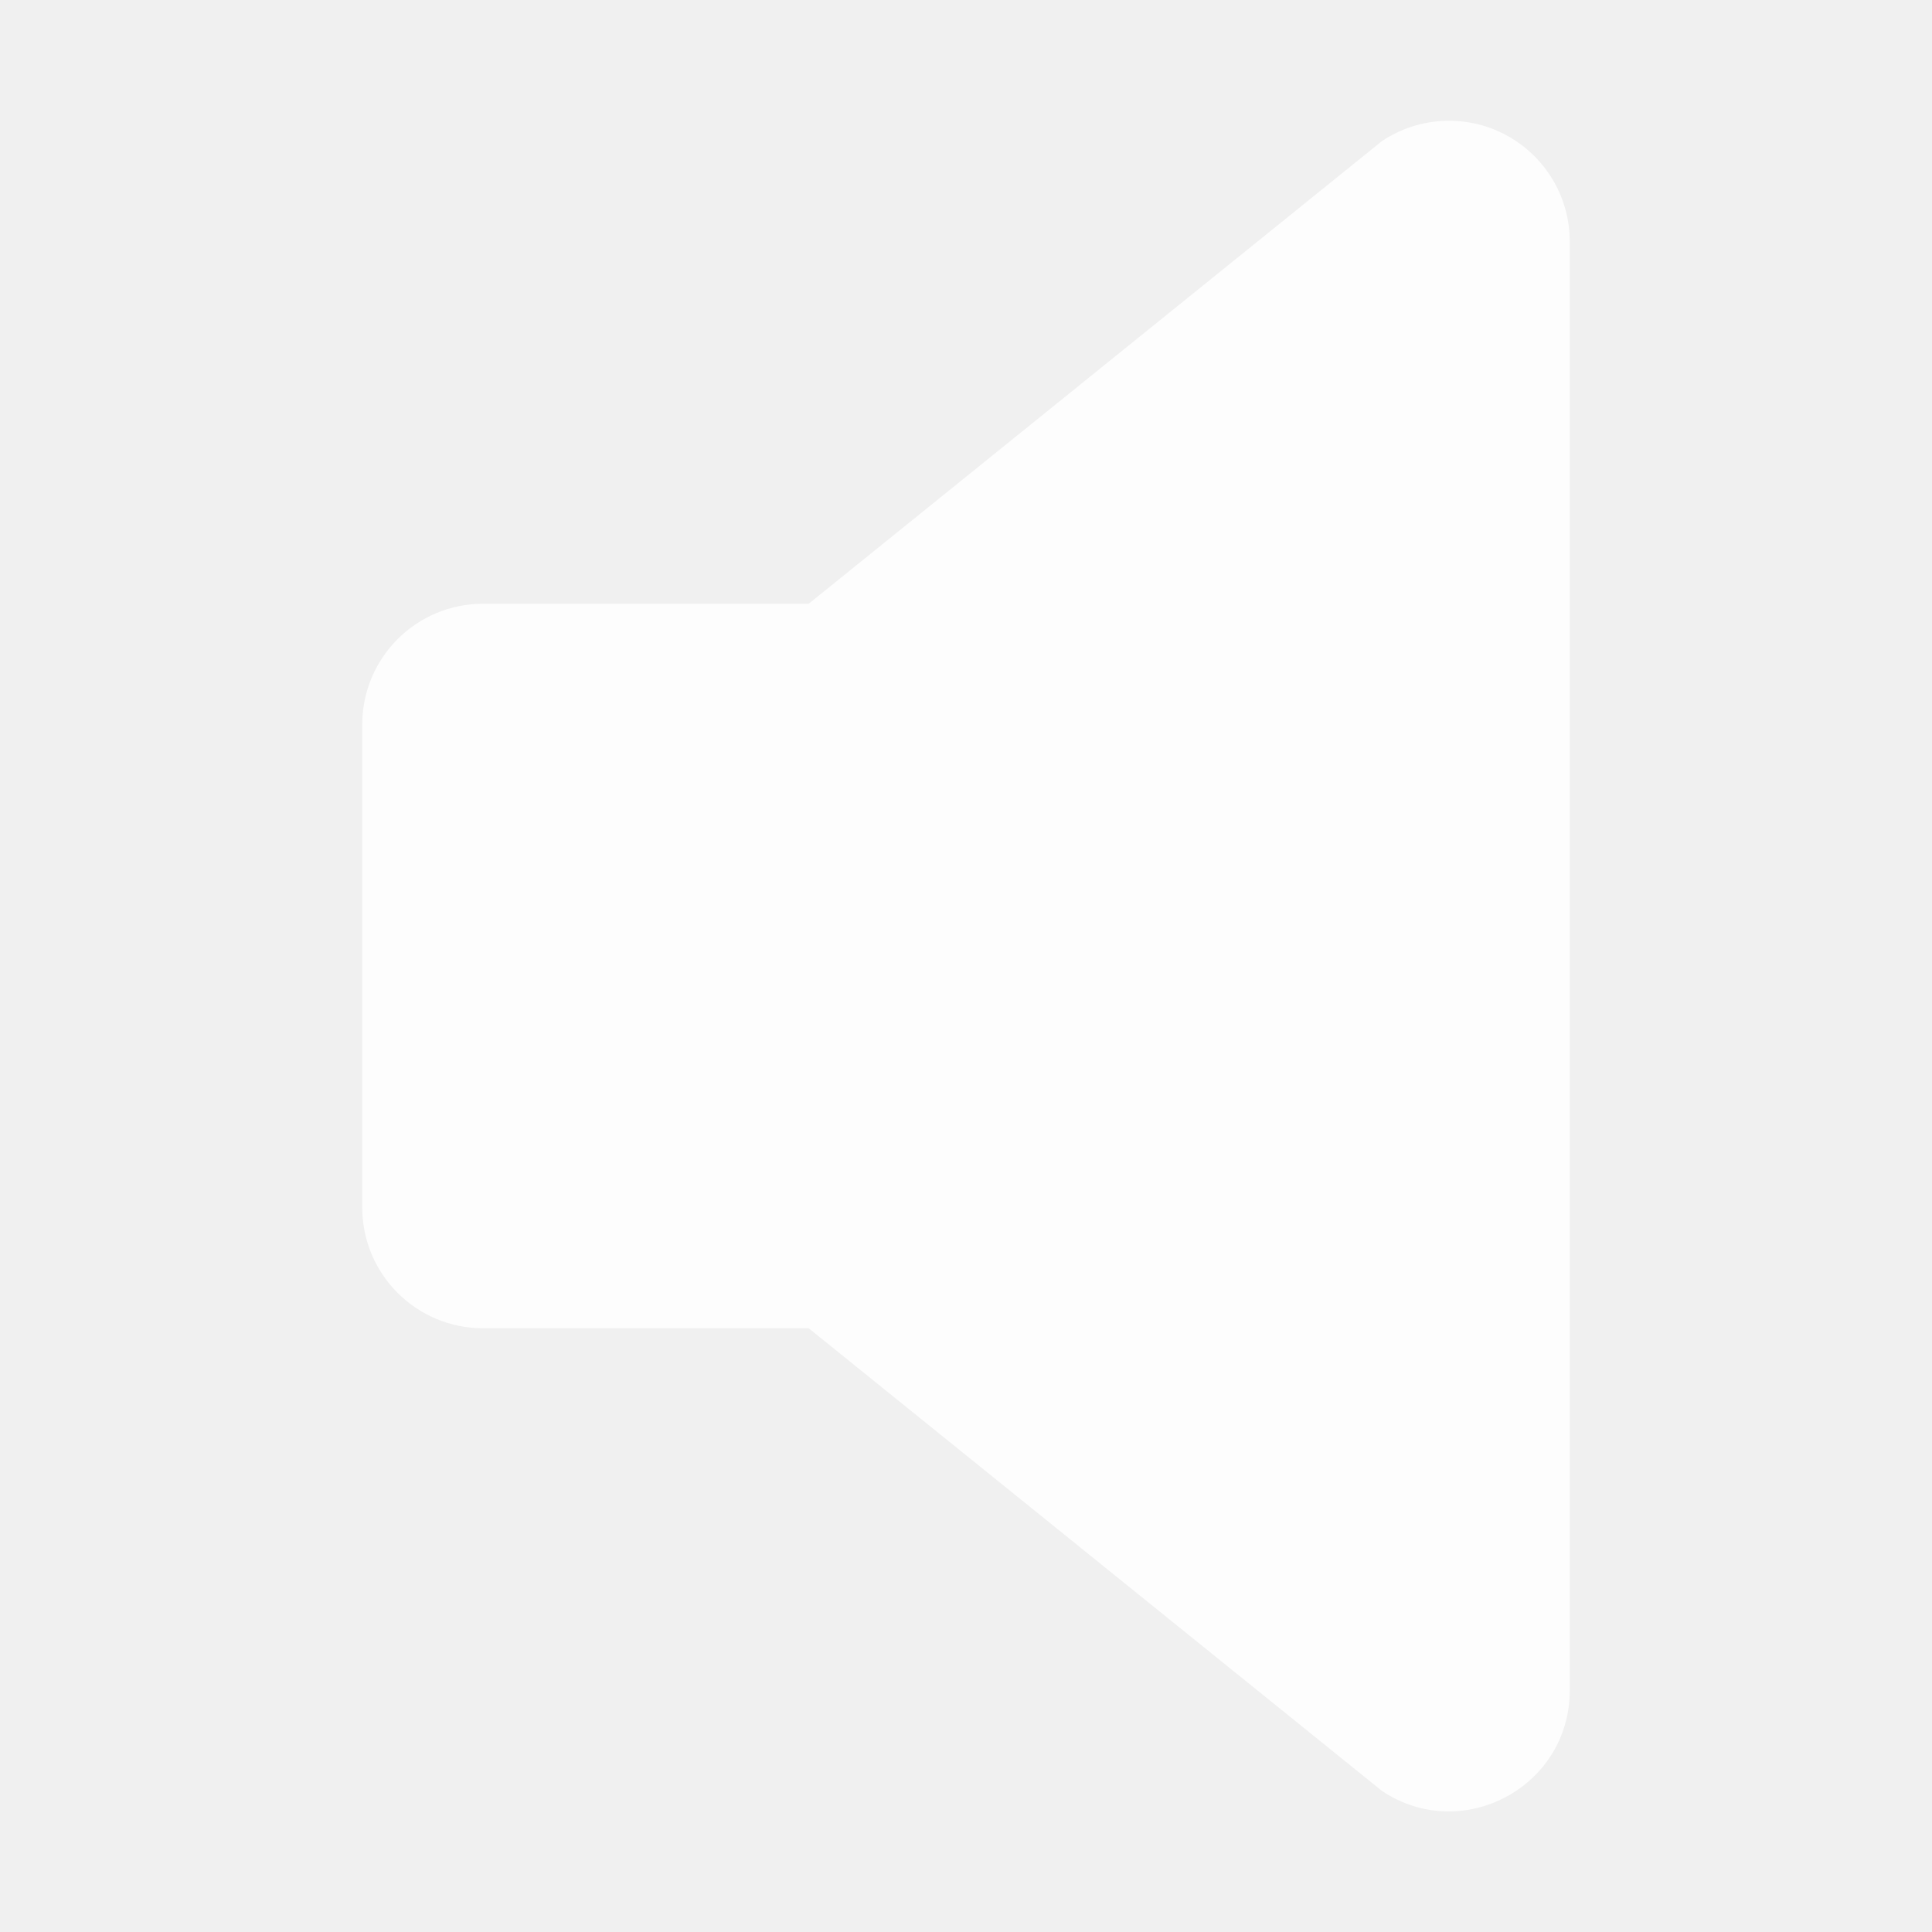
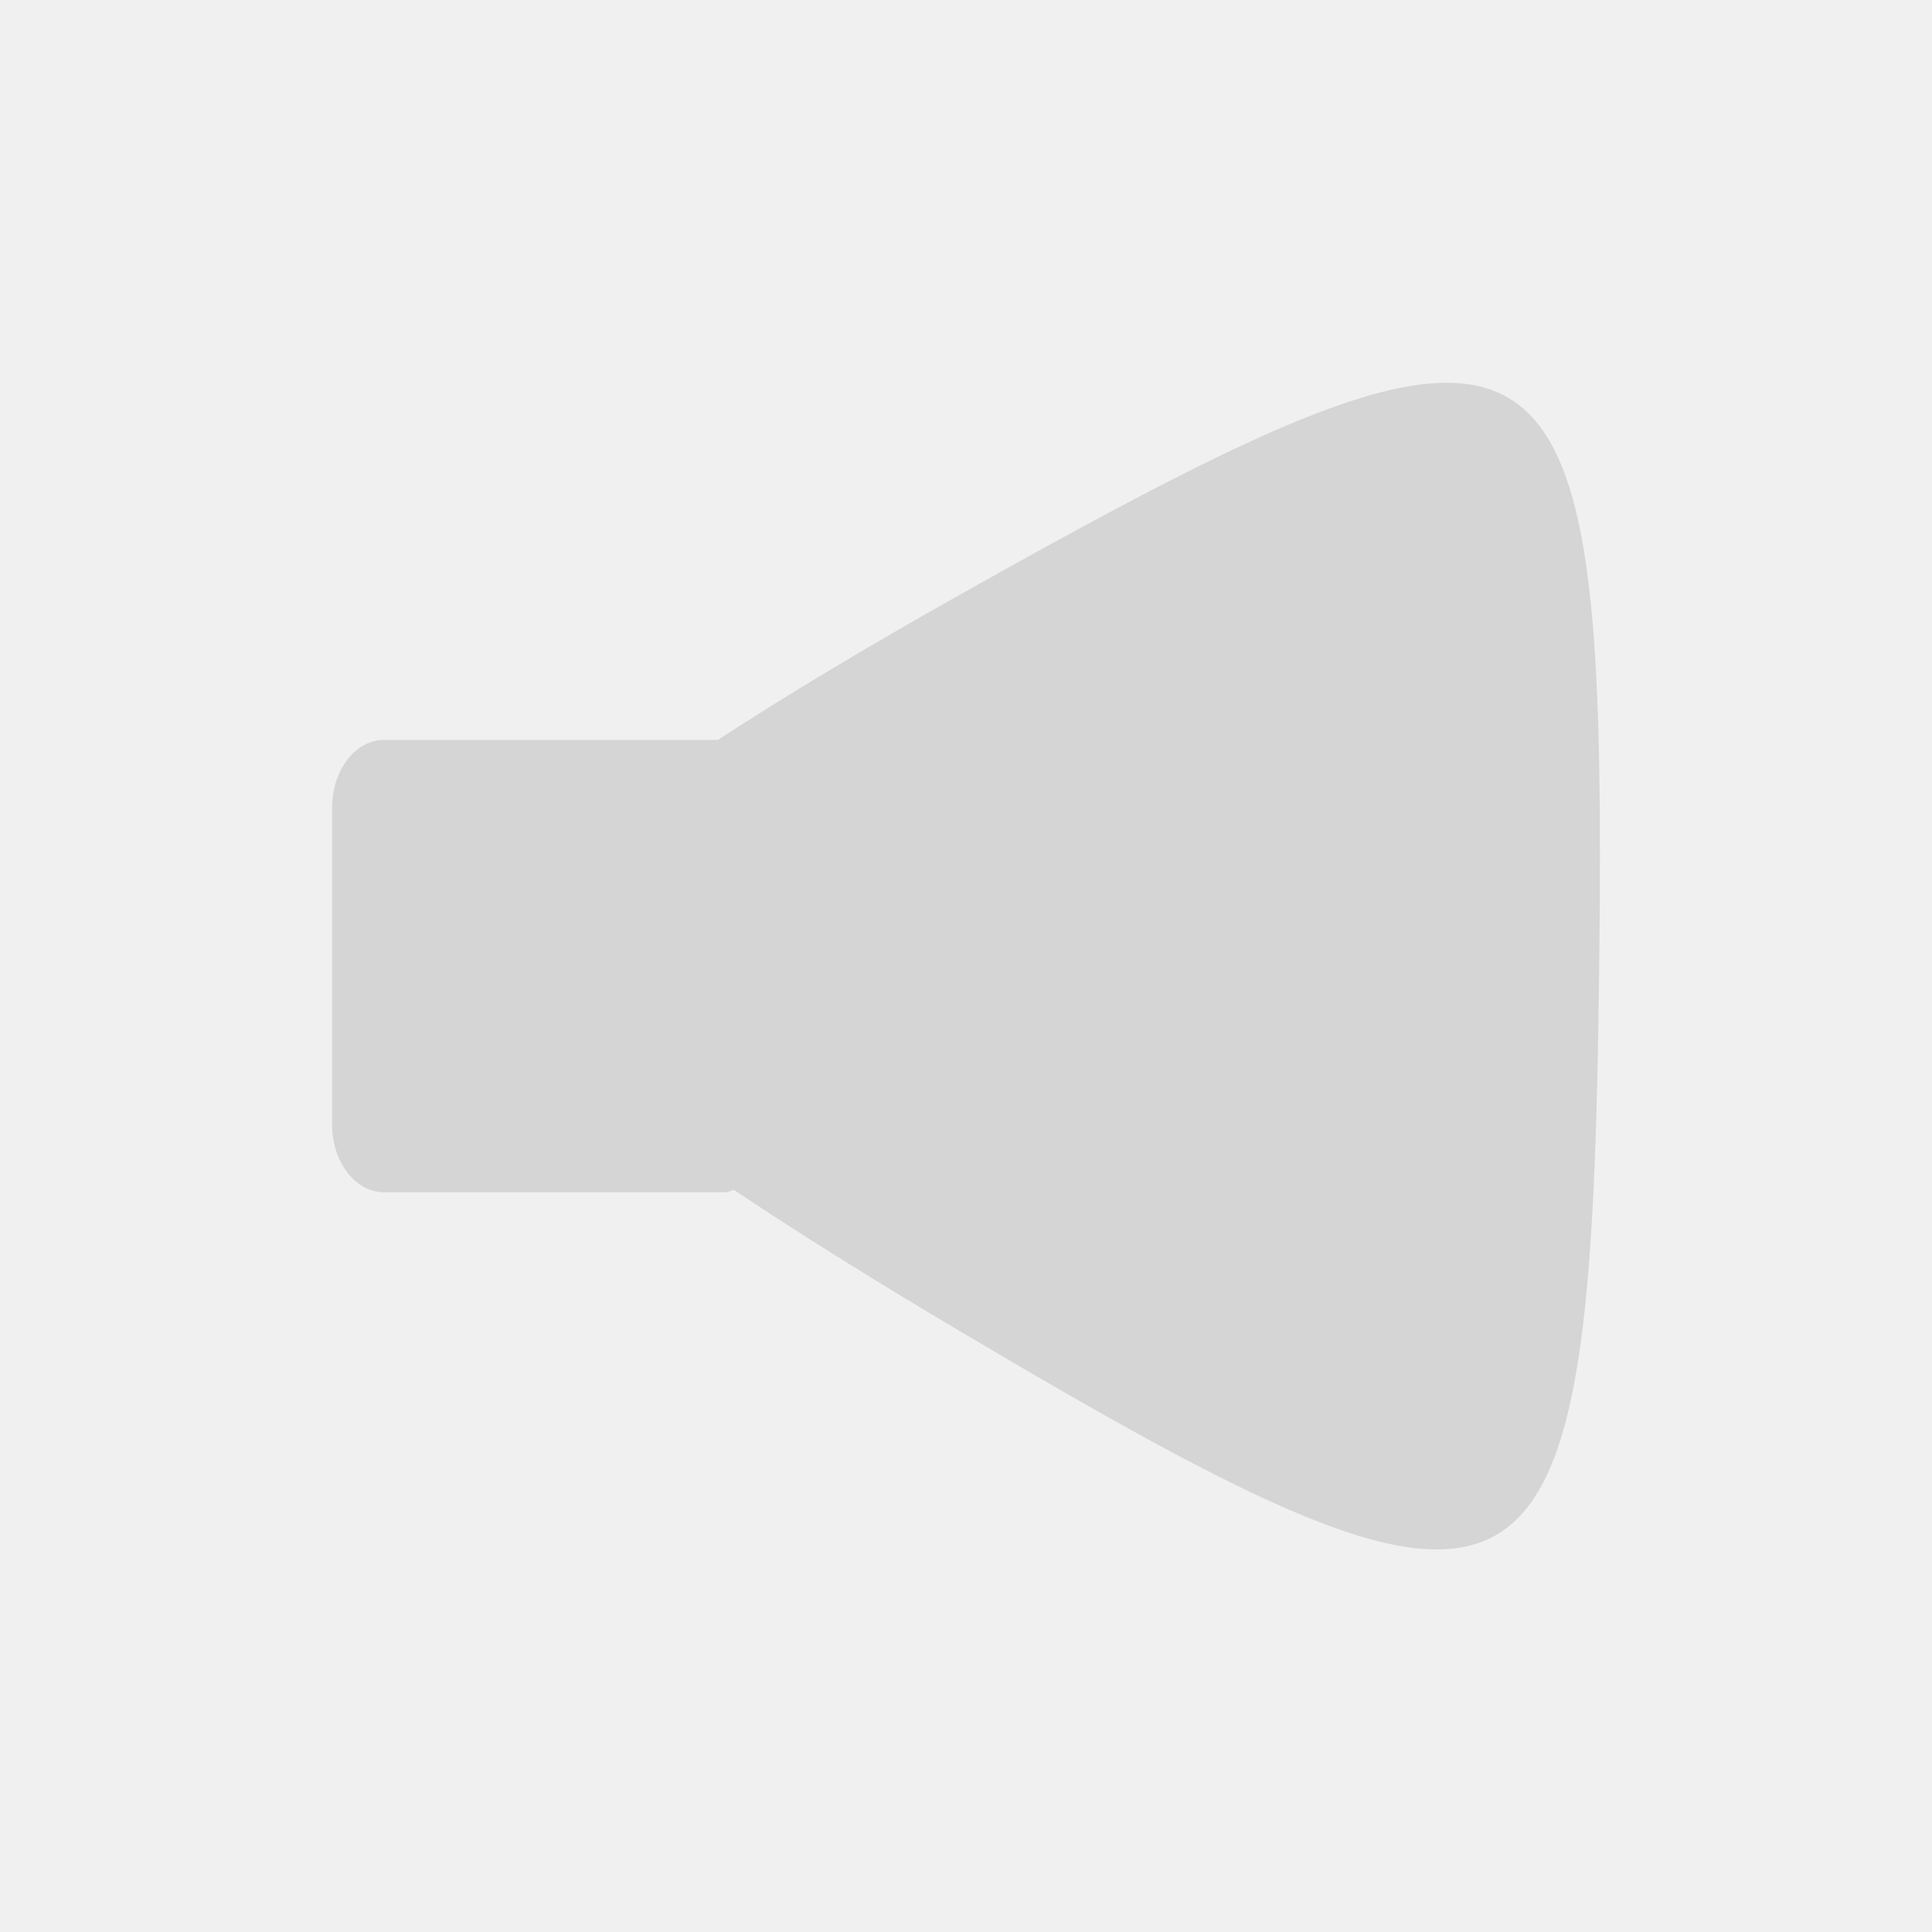
<svg xmlns="http://www.w3.org/2000/svg" xmlns:xlink="http://www.w3.org/1999/xlink" id="svg2" height="64" width="64" version="1.1" viewBox="0 0 64 64">
  <defs id="defs14">
    <linearGradient id="linearGradient3253">
      <stop id="stop3255" offset="0" style="stop-color:#89d5f8;stop-opacity:1;" />
      <stop id="stop3257" offset="1" style="stop-color:#00899e;stop-opacity:1;" />
    </linearGradient>
    <linearGradient id="linearGradient11979">
      <stop id="stop11981" offset="0" style="stop-color:#ffffff;stop-opacity:1;" />
      <stop id="stop11983" offset="1" style="stop-color:#729fcf;stop-opacity:1" />
    </linearGradient>
    <linearGradient id="linearGradient2846">
      <stop style="stop-color:#8a8a8a;stop-opacity:1;" offset="0" id="stop2848" />
      <stop style="stop-color:#484848;stop-opacity:1;" offset="1" id="stop2850" />
    </linearGradient>
    <linearGradient id="linearGradient2366">
      <stop style="stop-color:#ffffff;stop-opacity:1;" offset="0" id="stop2368" />
      <stop id="stop2374" offset="0.5" style="stop-color:#ffffff;stop-opacity:0.219;" />
      <stop style="stop-color:#ffffff;stop-opacity:1;" offset="1" id="stop2370" />
    </linearGradient>
    <linearGradient id="linearGradient4467">
      <stop id="stop4469" offset="0" style="stop-color:#ffffff;stop-opacity:1;" />
      <stop id="stop4471" offset="1" style="stop-color:#ffffff;stop-opacity:0.248;" />
    </linearGradient>
    <linearGradient id="linearGradient4454">
      <stop id="stop4456" offset="0" style="stop-color:#729fcf;stop-opacity:0.208;" />
      <stop id="stop4458" offset="1" style="stop-color:#729fcf;stop-opacity:0.676;" />
    </linearGradient>
    <linearGradient id="linearGradient4440">
      <stop id="stop4442" offset="0" style="stop-color:#7d7d7d;stop-opacity:1;" />
      <stop style="stop-color:#b1b1b1;stop-opacity:1;" offset="0.5" id="stop4448" />
      <stop id="stop4444" offset="1" style="stop-color:#686868;stop-opacity:1;" />
    </linearGradient>
    <radialGradient xlink:href="#linearGradient4467" id="radialGradient2097" cx="23.071" cy="35.127" fx="23.071" fy="35.127" r="10.319" gradientTransform="matrix(0.914812,0.01265023,-0.00821502,0.213562,2.253914,27.18889)" gradientUnits="userSpaceOnUse" />
    <linearGradient xlink:href="#linearGradient4467" id="linearGradient7922" x1="16.875" y1="22.852" x2="27.901" y2="34.977" gradientUnits="userSpaceOnUse" />
    <linearGradient xlink:href="#linearGradient2871" id="linearGradient7186" gradientUnits="userSpaceOnUse" x1="46.835" y1="45.264" x2="45.38" y2="50.94" />
    <linearGradient xlink:href="#linearGradient2402" id="linearGradient7184" gradientUnits="userSpaceOnUse" x1="18.936" y1="23.668" x2="53.589" y2="26.649" />
    <linearGradient xlink:href="#linearGradient2380" id="linearGradient7180" gradientUnits="userSpaceOnUse" x1="62.514" y1="36.061" x2="15.985" y2="20.609" />
    <linearGradient xlink:href="#linearGradient4467" id="linearGradient7189" gradientUnits="userSpaceOnUse" x1="13.435" y1="13.604" x2="22.375" y2="23.554" gradientTransform="rotate(180,23.96967,25.01237)" />
    <linearGradient xlink:href="#linearGradient4467" id="linearGradient7185" x1="13.435" y1="13.604" x2="22.375" y2="23.554" gradientUnits="userSpaceOnUse" />
    <linearGradient xlink:href="#linearGradient1322" id="linearGradient4975" x1="34.893" y1="36.423" x2="45.919" y2="48.548" gradientUnits="userSpaceOnUse" gradientTransform="translate(-18.01785,-13.57119)" />
    <linearGradient id="linearGradient1322">
      <stop id="stop1324" offset="0" style="stop-color:#729fcf" />
      <stop id="stop1326" offset="1" style="stop-color:#5187d6;stop-opacity:1;" />
    </linearGradient>
    <linearGradient xlink:href="#linearGradient4467" id="linearGradient1491" gradientUnits="userSpaceOnUse" x1="5.965" y1="26.048" x2="52.854" y2="26.048" />
    <linearGradient id="linearGradient2402">
      <stop style="stop-color:#729fcf;stop-opacity:1;" offset="0" id="stop2404" />
      <stop style="stop-color:#528ac5;stop-opacity:1;" offset="1" id="stop2406" />
    </linearGradient>
    <linearGradient id="linearGradient2871">
      <stop style="stop-color:#3465a4;stop-opacity:1;" offset="0" id="stop2873" />
      <stop style="stop-color:#3465a4;stop-opacity:1" offset="1" id="stop2875" />
    </linearGradient>
    <linearGradient xlink:href="#linearGradient2690" id="linearGradient2696" x1="32.648" y1="30.749" x2="37.124" y2="24.842" gradientUnits="userSpaceOnUse" gradientTransform="translate(-48.77039,-5.765705)" />
    <linearGradient id="linearGradient2690">
      <stop style="stop-color:#c4d7eb;stop-opacity:1;" offset="0" id="stop2692" />
      <stop style="stop-color:#c4d7eb;stop-opacity:0;" offset="1" id="stop2694" />
    </linearGradient>
    <linearGradient xlink:href="#linearGradient2682" id="linearGradient2688" x1="36.714" y1="31.456" x2="37.124" y2="24.842" gradientUnits="userSpaceOnUse" gradientTransform="translate(-48.77039,-5.765705)" />
    <linearGradient id="linearGradient2682">
      <stop style="stop-color:#3977c3;stop-opacity:1;" offset="0" id="stop2684" />
      <stop style="stop-color:#89aedc;stop-opacity:0;" offset="1" id="stop2686" />
    </linearGradient>
    <linearGradient id="linearGradient2380">
      <stop style="stop-color:#b9cfe7;stop-opacity:1" offset="0" id="stop2382" />
      <stop style="stop-color:#729fcf;stop-opacity:1" offset="1" id="stop2384" />
    </linearGradient>
    <linearGradient xlink:href="#linearGradient2831" id="linearGradient1486" gradientUnits="userSpaceOnUse" gradientTransform="translate(-48.30498,-6.043298)" x1="13.479" y1="10.612" x2="15.419" y2="19.115" />
    <linearGradient id="linearGradient2831">
      <stop style="stop-color:#3465a4;stop-opacity:1;" offset="0" id="stop2833" />
      <stop id="stop2855" offset="0.333" style="stop-color:#5b86be;stop-opacity:1;" />
      <stop style="stop-color:#83a8d8;stop-opacity:0;" offset="1" id="stop2835" />
    </linearGradient>
    <linearGradient xlink:href="#linearGradient2871" id="linearGradient1488" gradientUnits="userSpaceOnUse" gradientTransform="rotate(180,-0.62124,20.04085)" x1="37.128" y1="29.73" x2="37.065" y2="26.194" />
    <radialGradient xlink:href="#linearGradient4467" id="radialGradient1503" gradientUnits="userSpaceOnUse" gradientTransform="matrix(1,0,0,0.536723,0,16.87306)" cx="24.837" cy="36.421" fx="24.837" fy="36.421" r="15.645" />
    <linearGradient id="linearGradient3864">
      <stop id="stop3866" offset="0" style="stop-color:#71b2f8;stop-opacity:1;" />
      <stop id="stop3868" offset="1" style="stop-color:#002795;stop-opacity:1;" />
    </linearGradient>
    <radialGradient xlink:href="#linearGradient3864" id="radialGradient2571" gradientUnits="userSpaceOnUse" cx="342.583" cy="27.257" fx="342.583" fy="27.257" r="19.571" gradientTransform="matrix(1.625841,0.5434973,-8.8819886e-2,0.2656996,-215.0241,-170.9019)" />
    <radialGradient xlink:href="#linearGradient3593" id="radialGradient3352" gradientUnits="userSpaceOnUse" cx="345.284" cy="15.561" fx="345.284" fy="15.561" r="19.571" gradientTransform="translate(-0.1767767,-2.65165)" />
    <linearGradient id="linearGradient3593">
      <stop style="stop-color:#c8e0f9;stop-opacity:1;" offset="0" id="stop3595" />
      <stop style="stop-color:#637dca;stop-opacity:1;" offset="1" id="stop3597" />
    </linearGradient>
    <radialGradient xlink:href="#linearGradient3593" id="radialGradient3354" gradientUnits="userSpaceOnUse" cx="330.638" cy="39.963" fx="330.638" fy="39.963" r="19.571" gradientTransform="translate(-0.1767767,-2.65165)" />
    <radialGradient xlink:href="#linearGradient3864" id="radialGradient3369" gradientUnits="userSpaceOnUse" gradientTransform="matrix(1.625841,0.5434973,-8.8819886e-2,0.2656996,-461.8107,-173.0627)" cx="342.583" cy="27.257" fx="342.583" fy="27.257" r="19.571" />
    <radialGradient xlink:href="#linearGradient3593" id="radialGradient3372" gradientUnits="userSpaceOnUse" gradientTransform="matrix(1.001232,0,0,0.9421773,-327.5031,-4.331665)" cx="345.284" cy="15.561" fx="345.284" fy="15.561" r="19.571" />
    <radialGradient xlink:href="#linearGradient3593" id="radialGradient3375" gradientUnits="userSpaceOnUse" gradientTransform="matrix(1.001232,0,0,0.9421773,-287.8179,-28.14305)" cx="330.638" cy="39.963" fx="330.638" fy="39.963" r="19.571" />
    <radialGradient xlink:href="#linearGradient3864" id="radialGradient3380" gradientUnits="userSpaceOnUse" gradientTransform="matrix(0.9829174,1.324085,-1.233005,0.8105158,-131.0413,-483.7456)" cx="320.44" cy="113.234" fx="320.44" fy="113.234" r="19.571" />
    <linearGradient xlink:href="#linearGradient3864" id="linearGradient3914" x1="6.945" y1="36.839" x2="48.691" y2="36.839" gradientUnits="userSpaceOnUse" gradientTransform="matrix(1.001232,0,0,0.9421773,-4.869961,-2.386316)" />
    <linearGradient xlink:href="#linearGradient3864" id="linearGradient3792" gradientUnits="userSpaceOnUse" gradientTransform="matrix(1.001232,0,0,0.9421773,-4.869961,-2.386316)" x1="6.83" y1="34.146" x2="48.691" y2="36.839" />
    <radialGradient xlink:href="#linearGradient3864" id="radialGradient3812" gradientUnits="userSpaceOnUse" gradientTransform="matrix(1.001232,0,0,0.9421773,-287.8179,-28.14305)" cx="330.638" cy="39.963" fx="330.638" fy="39.963" r="19.571" />
    <radialGradient xlink:href="#linearGradient3593" id="radialGradient3814" gradientUnits="userSpaceOnUse" gradientTransform="matrix(1.001232,0,0,0.9421773,-327.5031,-4.331665)" cx="345.284" cy="15.561" fx="345.284" fy="15.561" r="19.571" />
    <radialGradient xlink:href="#linearGradient3864" id="radialGradient3816" gradientUnits="userSpaceOnUse" gradientTransform="matrix(0.9829174,1.324085,-1.233005,0.8105158,-131.0413,-483.7456)" cx="320.44" cy="113.234" fx="320.44" fy="113.234" r="19.571" />
    <radialGradient xlink:href="#linearGradient4467" id="radialGradient3850" gradientUnits="userSpaceOnUse" gradientTransform="matrix(1,0,0,0.6985294,0,202.8286)" cx="225.264" cy="672.797" fx="225.264" fy="672.797" r="34.345" />
    <radialGradient xlink:href="#linearGradient4467" id="radialGradient3850-4" gradientUnits="userSpaceOnUse" gradientTransform="matrix(1,0,0,0.6985294,0,202.8286)" cx="225.264" cy="672.797" fx="225.264" fy="672.797" r="34.345" />
    <radialGradient gradientUnits="userSpaceOnUse" gradientTransform="matrix(0.914812,0.01265023,-0.00821502,0.213562,2.253914,27.18889)" r="10.319" fy="35.127" fx="23.071" cy="35.127" cx="23.071" id="radialGradient2097-2" xlink:href="#linearGradient4467" />
    <radialGradient r="15.645" fy="36.421" fx="24.837" cy="36.421" cx="24.837" gradientTransform="matrix(1,0,0,0.536723,0,16.87306)" gradientUnits="userSpaceOnUse" id="radialGradient1503-3" xlink:href="#linearGradient4467" />
    <radialGradient gradientTransform="matrix(1.625841,0.5434973,-8.8819886e-2,0.2656996,-215.0241,-170.9019)" r="19.571" fy="27.257" fx="342.583" cy="27.257" cx="342.583" gradientUnits="userSpaceOnUse" id="radialGradient2571-4" xlink:href="#linearGradient3864" />
    <radialGradient gradientTransform="translate(-0.1767767,-2.65165)" r="19.571" fy="15.561" fx="345.284" cy="15.561" cx="345.284" gradientUnits="userSpaceOnUse" id="radialGradient3352-1" xlink:href="#linearGradient3593" />
    <radialGradient gradientTransform="translate(-0.1767767,-2.65165)" r="19.571" fy="39.963" fx="330.638" cy="39.963" cx="330.638" gradientUnits="userSpaceOnUse" id="radialGradient3354-1" xlink:href="#linearGradient3593" />
    <radialGradient r="19.571" fy="27.257" fx="342.583" cy="27.257" cx="342.583" gradientTransform="matrix(1.625841,0.5434973,-8.8819886e-2,0.2656996,-461.8107,-173.0627)" gradientUnits="userSpaceOnUse" id="radialGradient3369-3" xlink:href="#linearGradient3864" />
    <radialGradient r="19.571" fy="15.561" fx="345.284" cy="15.561" cx="345.284" gradientTransform="matrix(1.001232,0,0,0.9421773,-327.5031,-4.331665)" gradientUnits="userSpaceOnUse" id="radialGradient3372-9" xlink:href="#linearGradient3593" />
    <radialGradient r="19.571" fy="39.963" fx="330.638" cy="39.963" cx="330.638" gradientTransform="matrix(1.001232,0,0,0.9421773,-287.8179,-28.14305)" gradientUnits="userSpaceOnUse" id="radialGradient3375-2" xlink:href="#linearGradient3593" />
    <radialGradient r="19.571" fy="113.234" fx="320.44" cy="113.234" cx="320.44" gradientTransform="matrix(0.9829174,1.324085,-1.233005,0.8105158,-131.0413,-483.7456)" gradientUnits="userSpaceOnUse" id="radialGradient3380-0" xlink:href="#linearGradient3864" />
    <radialGradient r="19.571" fy="39.963" fx="330.638" cy="39.963" cx="330.638" gradientTransform="matrix(1.001232,0,0,0.9421773,-287.8179,-28.14305)" gradientUnits="userSpaceOnUse" id="radialGradient3812-9" xlink:href="#linearGradient3864" />
    <radialGradient r="19.571" fy="15.561" fx="345.284" cy="15.561" cx="345.284" gradientTransform="matrix(1.001232,0,0,0.9421773,-327.5031,-4.331665)" gradientUnits="userSpaceOnUse" id="radialGradient3814-9" xlink:href="#linearGradient3593" />
    <radialGradient r="19.571" fy="113.234" fx="320.44" cy="113.234" cx="320.44" gradientTransform="matrix(0.9829174,1.324085,-1.233005,0.8105158,-131.0413,-483.7456)" gradientUnits="userSpaceOnUse" id="radialGradient3816-2" xlink:href="#linearGradient3864" />
    <radialGradient r="34.345" fy="672.797" fx="225.264" cy="672.797" cx="225.264" gradientTransform="matrix(1,0,0,0.6985294,0,202.8286)" gradientUnits="userSpaceOnUse" id="radialGradient3850-8" xlink:href="#linearGradient4467" />
    <radialGradient r="34.345" fy="672.797" fx="225.264" cy="672.797" cx="225.264" gradientTransform="matrix(1,0,0,0.6985294,0,202.8286)" gradientUnits="userSpaceOnUse" id="radialGradient3850-4-2" xlink:href="#linearGradient4467" />
  </defs>
-   <g id="layer1" transform="translate(0,16)">
-     <path style="color:#000000;font-style:normal;font-variant:normal;font-weight:normal;font-stretch:normal;font-size:medium;line-height:normal;font-family:sans-serif;font-variant-ligatures:none;font-variant-position:normal;font-variant-caps:normal;font-variant-numeric:normal;font-variant-alternates:normal;font-feature-settings:normal;text-indent:0;text-align:start;text-decoration:none;text-decoration-line:none;text-decoration-style:solid;text-decoration-color:#000000;letter-spacing:normal;word-spacing:normal;text-transform:none;direction:ltr;block-progression:tb;writing-mode:lr-tb;baseline-shift:baseline;text-anchor:start;white-space:normal;shape-padding:0;clip-rule:nonzero;display:inline;overflow:visible;visibility:visible;opacity:1;isolation:auto;mix-blend-mode:normal;color-interpolation:sRGB;color-interpolation-filters:linearRGB;solid-color:#000000;solid-opacity:1;fill:#ffffff;fill-opacity:0.863;fill-rule:nonzero;stroke:none;stroke-width:8;stroke-linecap:round;stroke-linejoin:round;stroke-miterlimit:4;stroke-dasharray:none;stroke-dashoffset:0;stroke-opacity:1;color-rendering:auto;image-rendering:auto;shape-rendering:auto;text-rendering:auto;enable-background:accumulate" d="m 47.883,-11.998 c -0.749,0.022 -1.478,0.254 -2.102,0.67 L 26.789,4 16,4 c -2.209,2.209e-4 -4,1.791 -4,4 l 0,16 c 2.21e-4,2.209 1.791,4 4,4 L 26.789,28 45.781,43.328 C 48.439,45.099 51.999,43.194 52,40 l 0,-48 c -3.65e-4,-2.255 -1.863,-4.064 -4.117,-3.998 z" id="path10324" />
+   <g id="layer1" transform="translate(0,16)" style="display:none">
+     <rect style="display:inline;opacity:1;fill:#454545;fill-opacity:0.977;stroke:none;stroke-width:7.049;stroke-linecap:round;stroke-linejoin:round;stroke-miterlimit:4;stroke-dasharray:none;stroke-opacity:1" id="rect2113" width="80" height="79.882" x="-8" y="-23.938" rx="6.803" ry="6.803" />
+   </g>
+   <g id="layer2" style="display:none">
+     <path transform="translate(0,16)" style="color:#000000;font-style:normal;font-variant:normal;font-weight:normal;font-stretch:normal;font-size:medium;line-height:normal;font-family:sans-serif;font-variant-ligatures:none;font-variant-position:normal;font-variant-caps:normal;font-variant-numeric:normal;font-variant-alternates:normal;font-feature-settings:normal;text-indent:0;text-align:start;text-decoration:none;text-decoration-line:none;text-decoration-style:solid;text-decoration-color:#000000;letter-spacing:normal;word-spacing:normal;text-transform:none;writing-mode:lr-tb;direction:ltr;baseline-shift:baseline;text-anchor:start;white-space:normal;shape-padding:0;clip-rule:nonzero;display:inline;overflow:visible;visibility:visible;opacity:1;isolation:auto;mix-blend-mode:normal;color-interpolation:sRGB;color-interpolation-filters:linearRGB;solid-color:#000000;solid-opacity:1;fill:#ffffff;fill-opacity:0.863;fill-rule:nonzero;stroke:none;stroke-width:8;stroke-linecap:round;stroke-linejoin:round;stroke-miterlimit:4;stroke-dasharray:none;stroke-dashoffset:0;stroke-opacity:1;color-rendering:auto;image-rendering:auto;shape-rendering:auto;text-rendering:auto;enable-background:accumulate" d="m 47.883,-11.998 c -0.749,0.022 -1.478,0.254 -2.102,0.67 L 26.789,4 H 16 c -2.209,2.209e-4 -4,1.791 -4,4 v 16 c 2.21e-4,2.209 1.791,4 4,4 H 26.789 L 45.781,43.328 C 48.439,45.099 51.999,43.194 52,40 V -8 c -3.65e-4,-2.255 -1.863,-4.064 -4.117,-3.998 z" id="path10324" />
+   </g>
+   <g id="layer3">
+     <path style="opacity:1;fill:#d5d5d5;fill-opacity:1;stroke:none;stroke-width:16.059;stroke-linecap:round;stroke-miterlimit:4;stroke-dasharray:none;stroke-dashoffset:0;stroke-opacity:1" d="m 47.365,12.704 c -3.147,0.27 -7.993,2.743 -15.396,6.9 -3.381,1.899 -5.966,3.459 -8.191,4.907 H 12.723 C 11.766,24.511 11,25.517 11,26.766 v 10.474 c 0,1.25 0.766,2.255 1.723,2.255 H 24.013 c 0.105,0 0.196,-0.054 0.298,-0.078 2.058,1.372 4.408,2.853 7.368,4.61 C 51.151,55.58 52.705,54.703 52.975,32.063 53.142,17.914 52.611,12.253 47.365,12.704 Z" id="use1540" />
  </g>
</svg>
